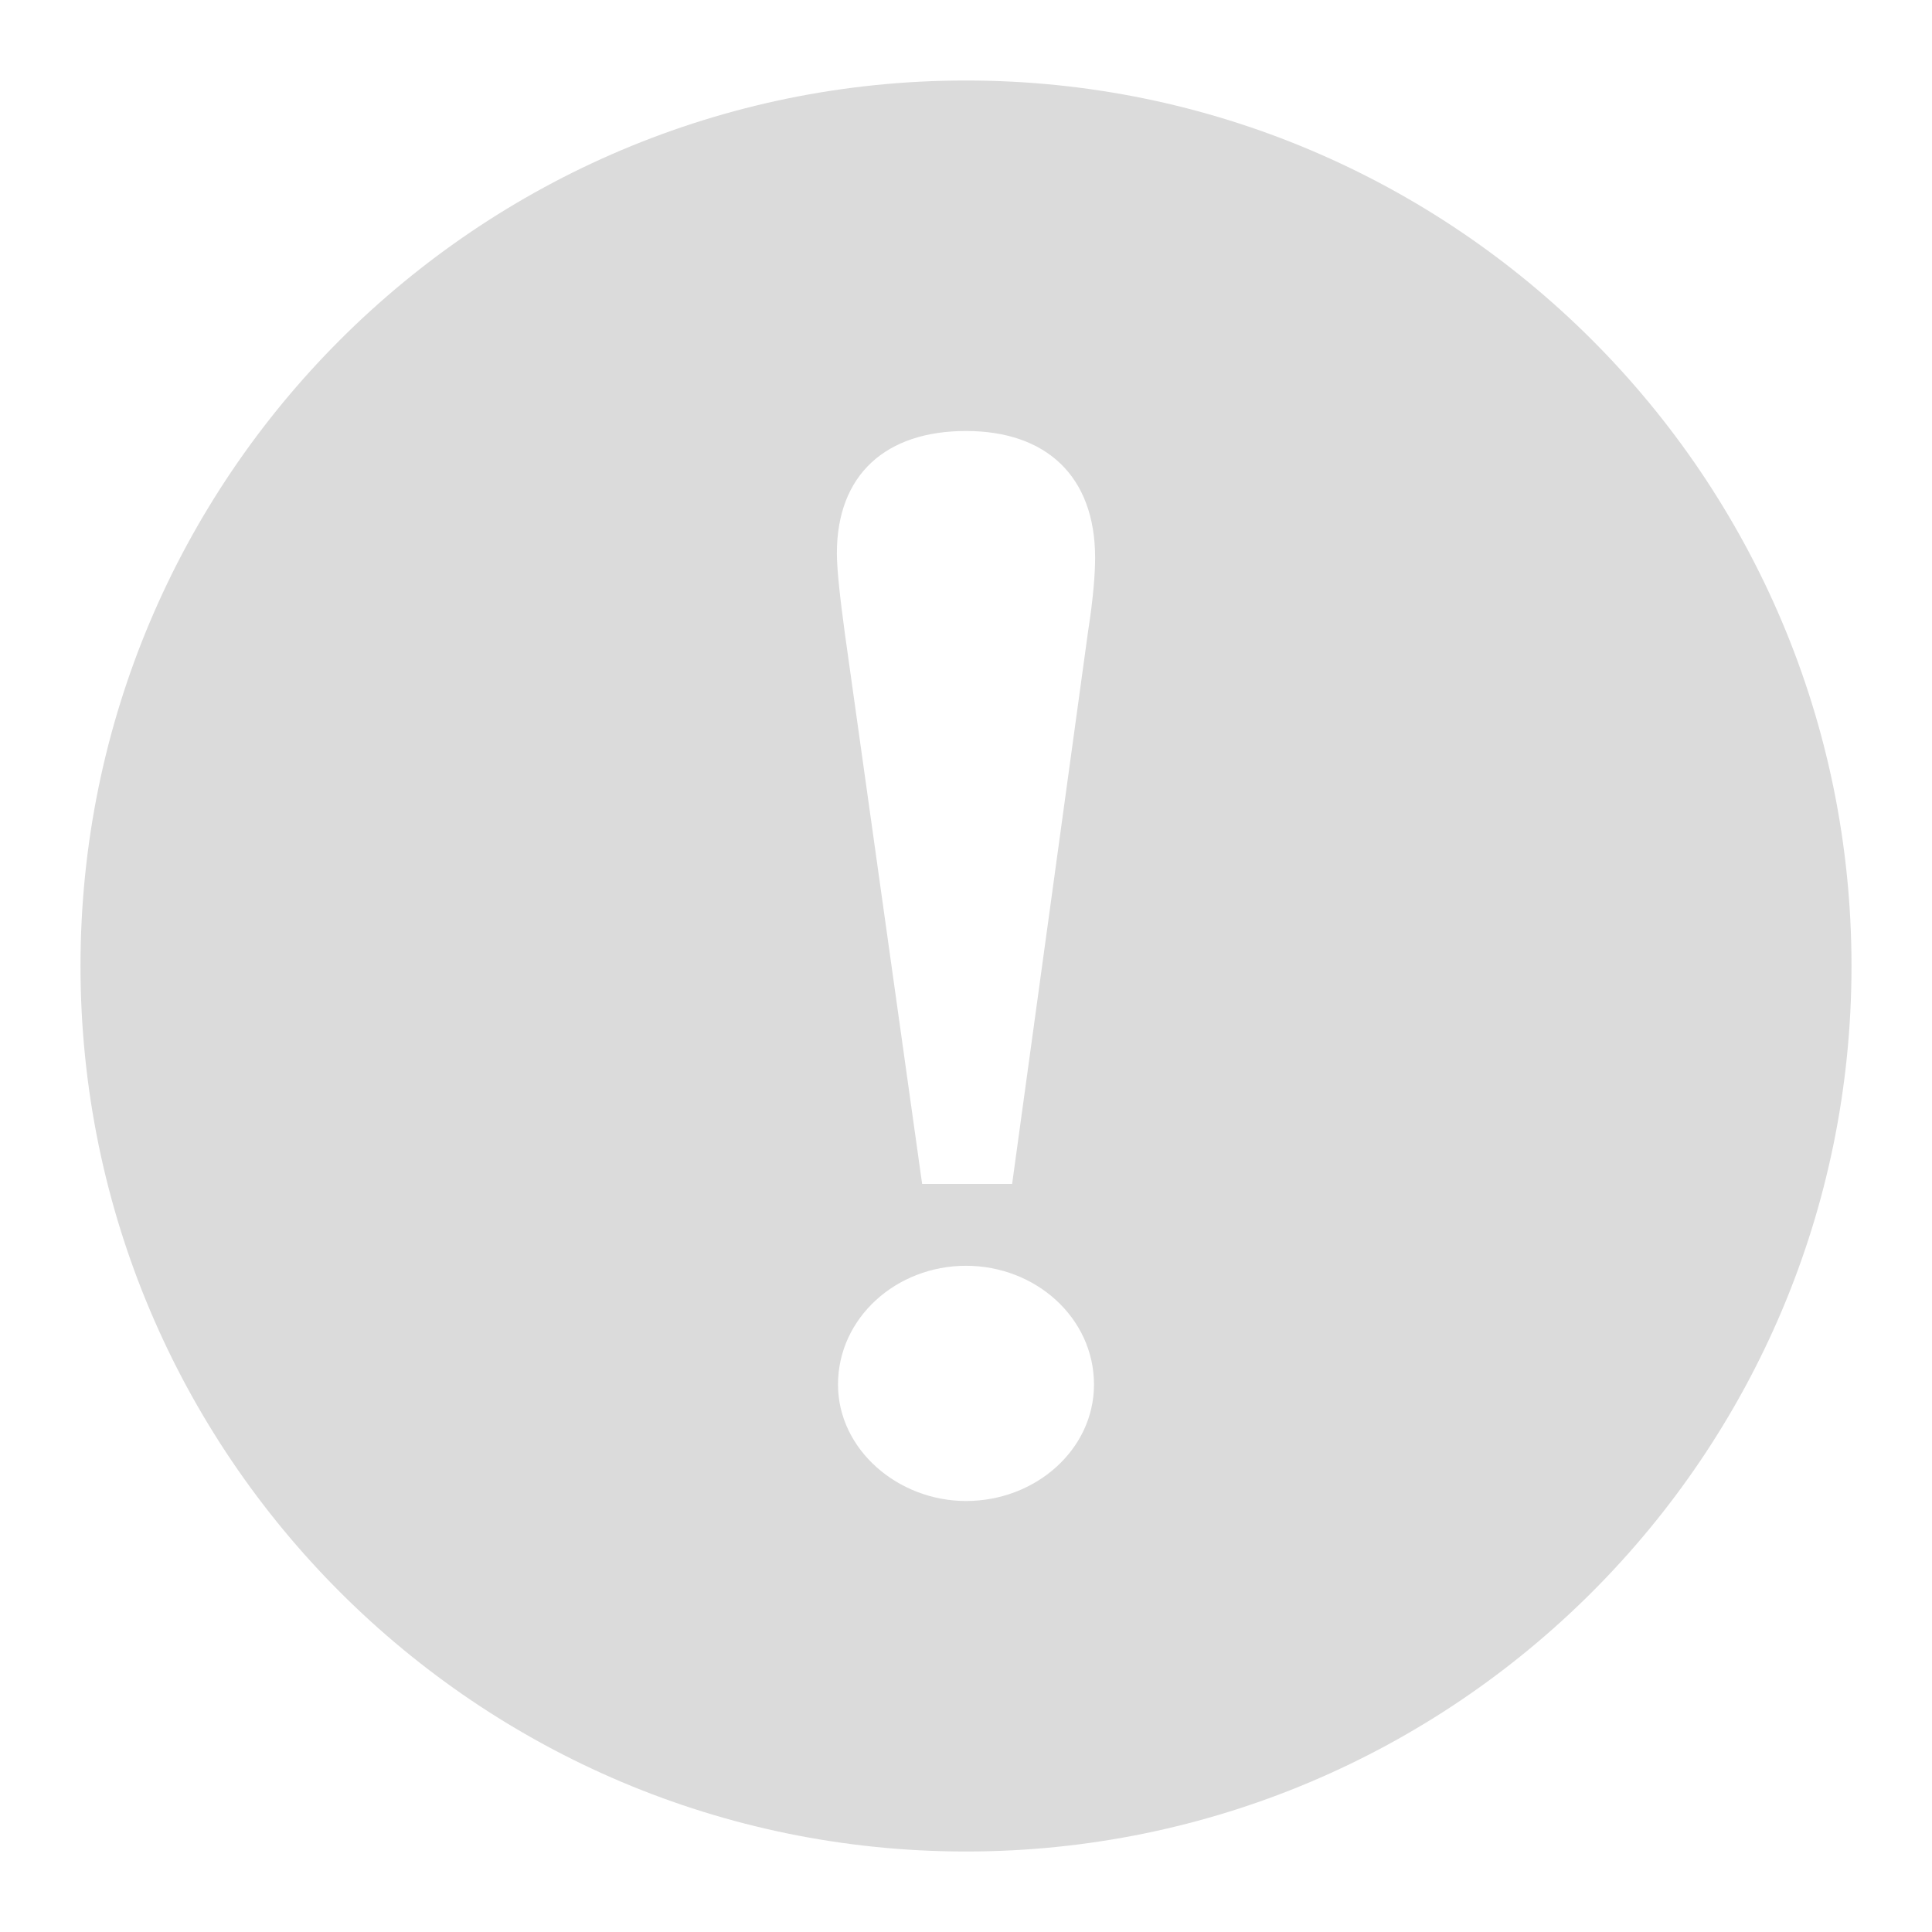
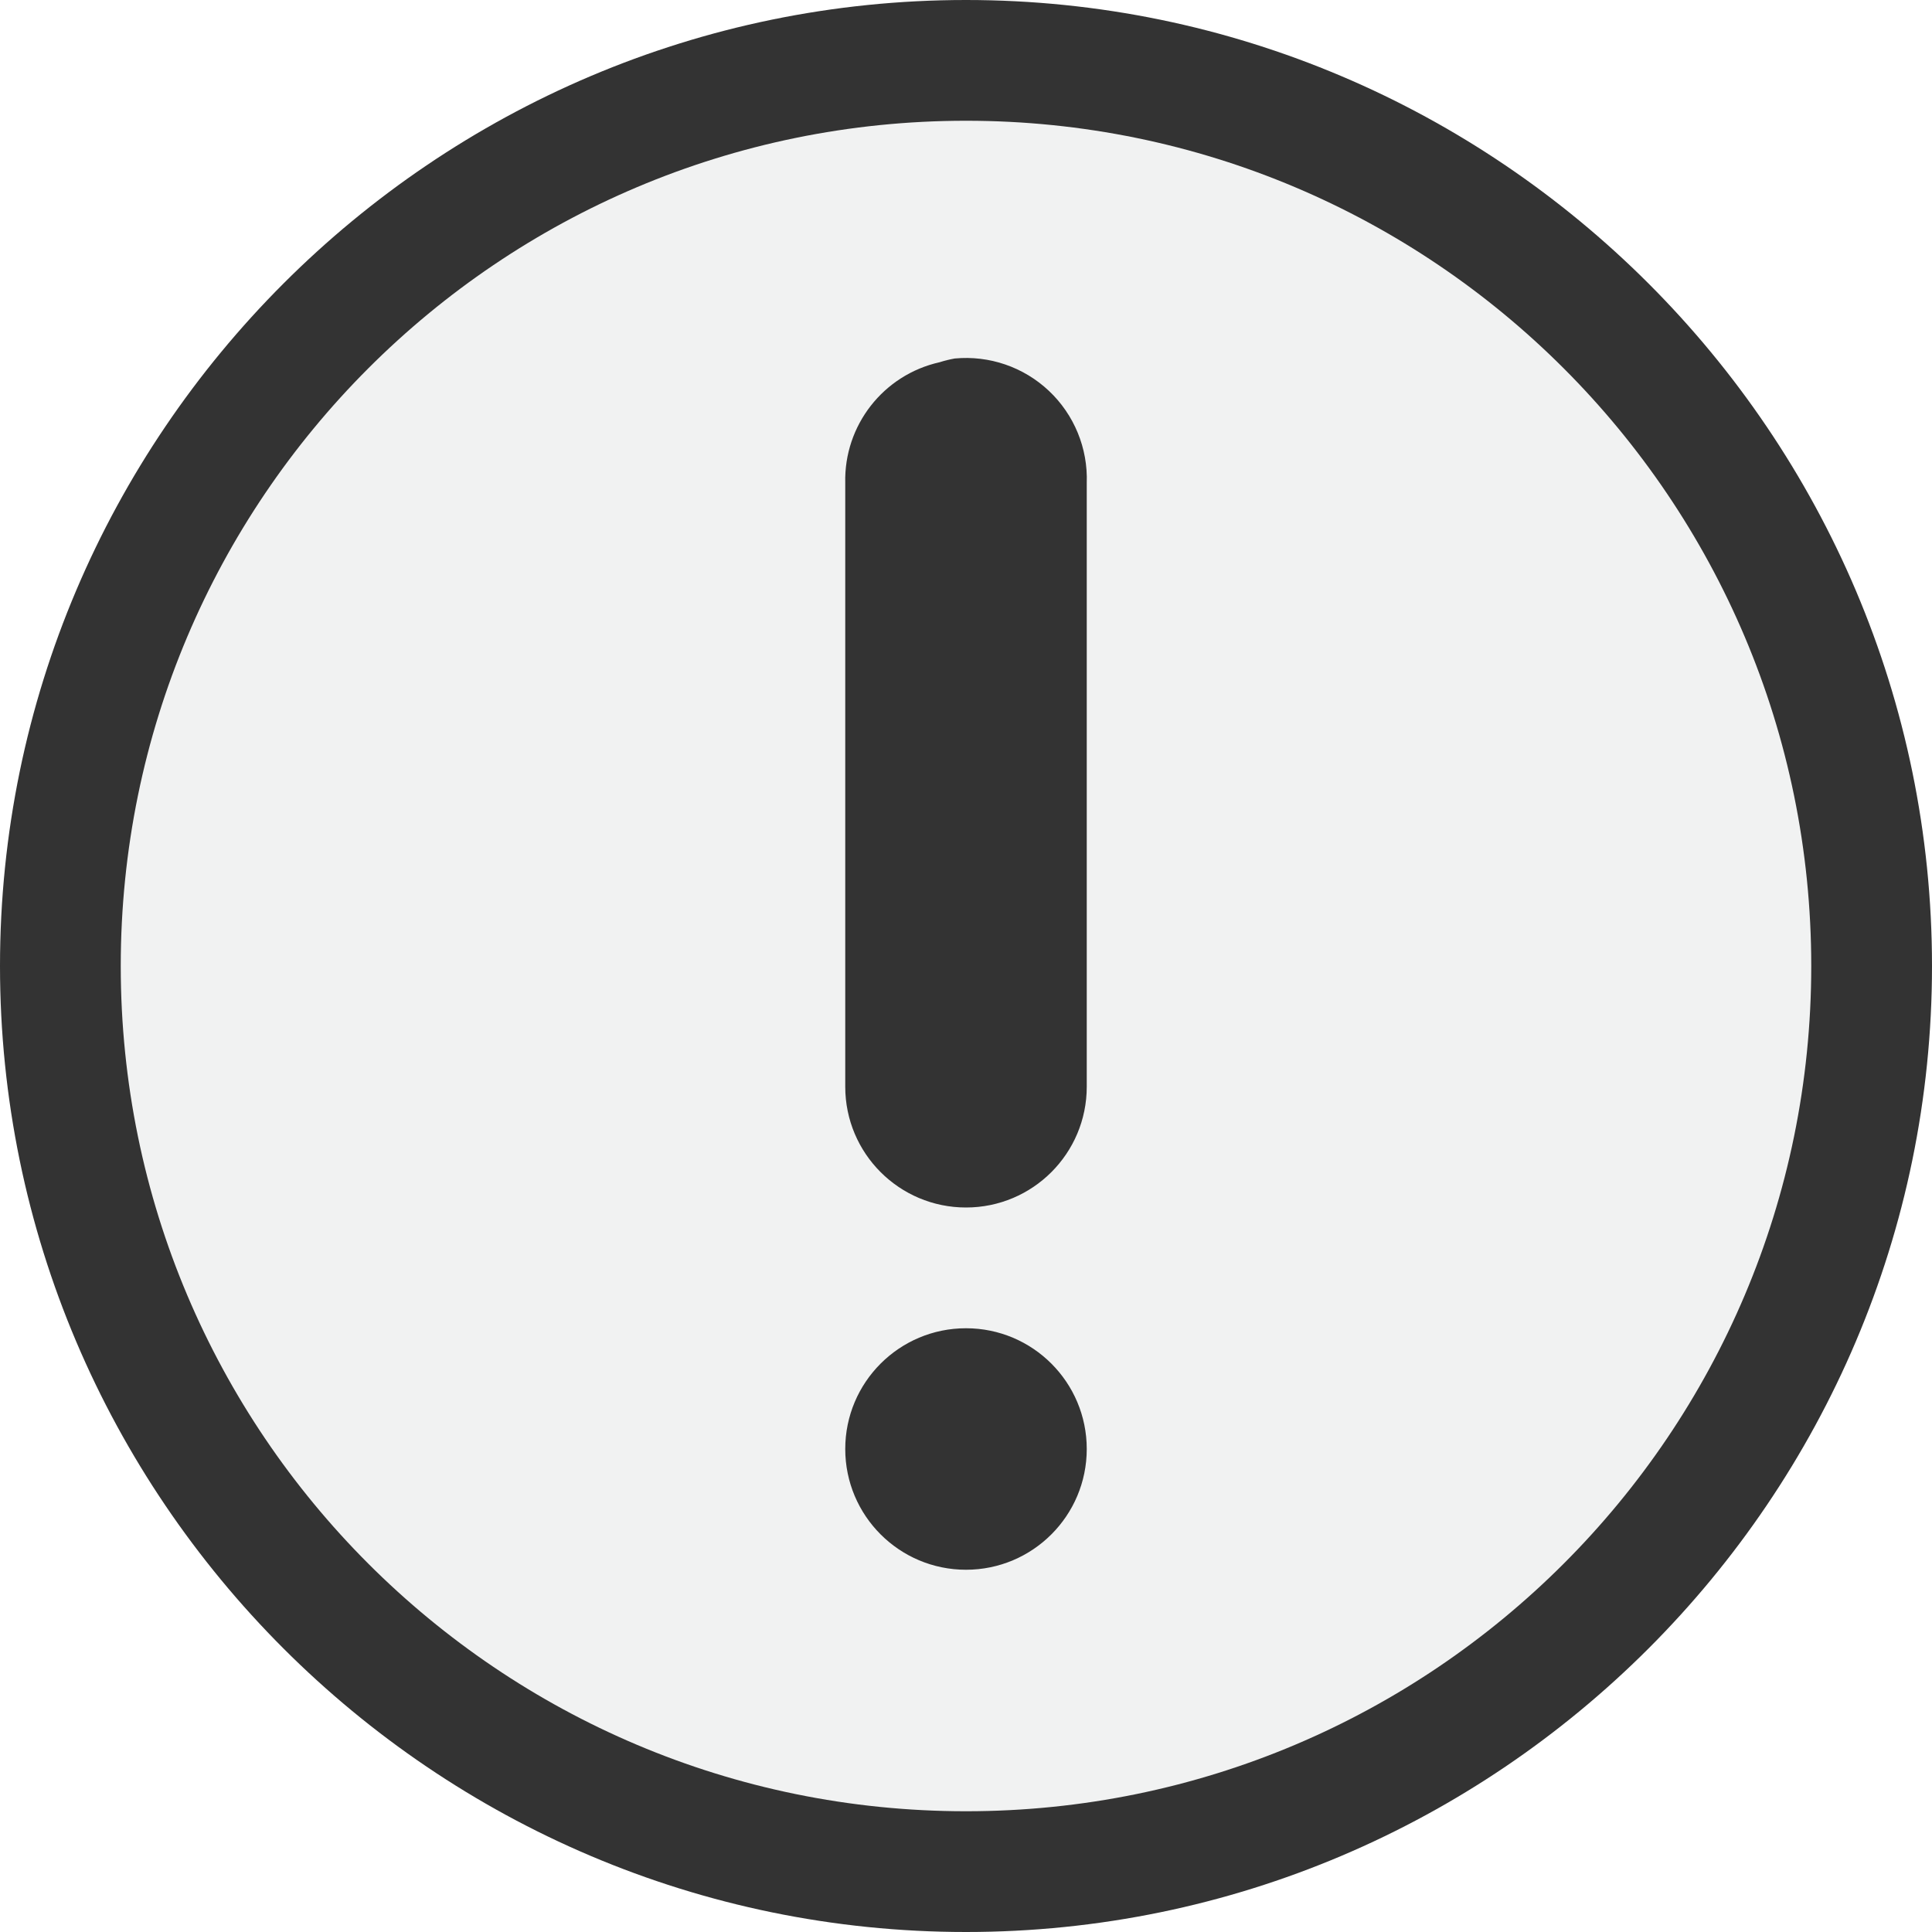
- <svg xmlns="http://www.w3.org/2000/svg" width="48" height="48">
-   <path fill="#dbdbdb" d="M24 2C11.856 2 2 11.856 2 24s9.856 22 22 22 22-9.856 22-22S36.144 2 24 2zm0 8.708c1.984 0 3.208 1.112 3.208 3.151 0 .385-.045.997-.172 1.805l-1.89 13.75H22.91L20.992 15.75c-.126-.923-.2-1.62-.2-2.005 0-1.962 1.224-3.037 3.208-3.037zm0 20.74c1.73 0 3.18 1.296 3.18 2.95 0 1.616-1.45 2.894-3.18 2.894-1.689 0-3.18-1.278-3.18-2.894 0-1.654 1.45-2.95 3.18-2.95z" />
+ <svg xmlns="http://www.w3.org/2000/svg" id="svg6" viewBox="0 0 16 16" width="256" height="256" version="1.1">
+   <path id="path2" style="fill:#333333" d="m8 0c-4.406 0-8 3.594-8 8s3.594 8 8 8 8-3.594 8-8-3.594-8-8-8zm0.012 1.965a1 1 0 0 1 0.004 0l0.168 0.035h-0.518l0.06-0.016 0.09-0.011 0.196-0.008z" fill="#333333" />
+   <path id="path4" d="m8 1a7 7 0 1 0 0 14 7 7 0 0 0 0 -14zm-0.094 1.969a1 1 0 0 1 1.094 1.031v5a1 1 0 1 1 -2 0v-5a1 1 0 0 1 0.781 -1 1 1 0 0 1 0.125 -0.031zm0.094 8.031a1 1 0 1 1 0 2 1 1 0 0 1 0 -2z" fill="#f1f2f2" />
</svg>
